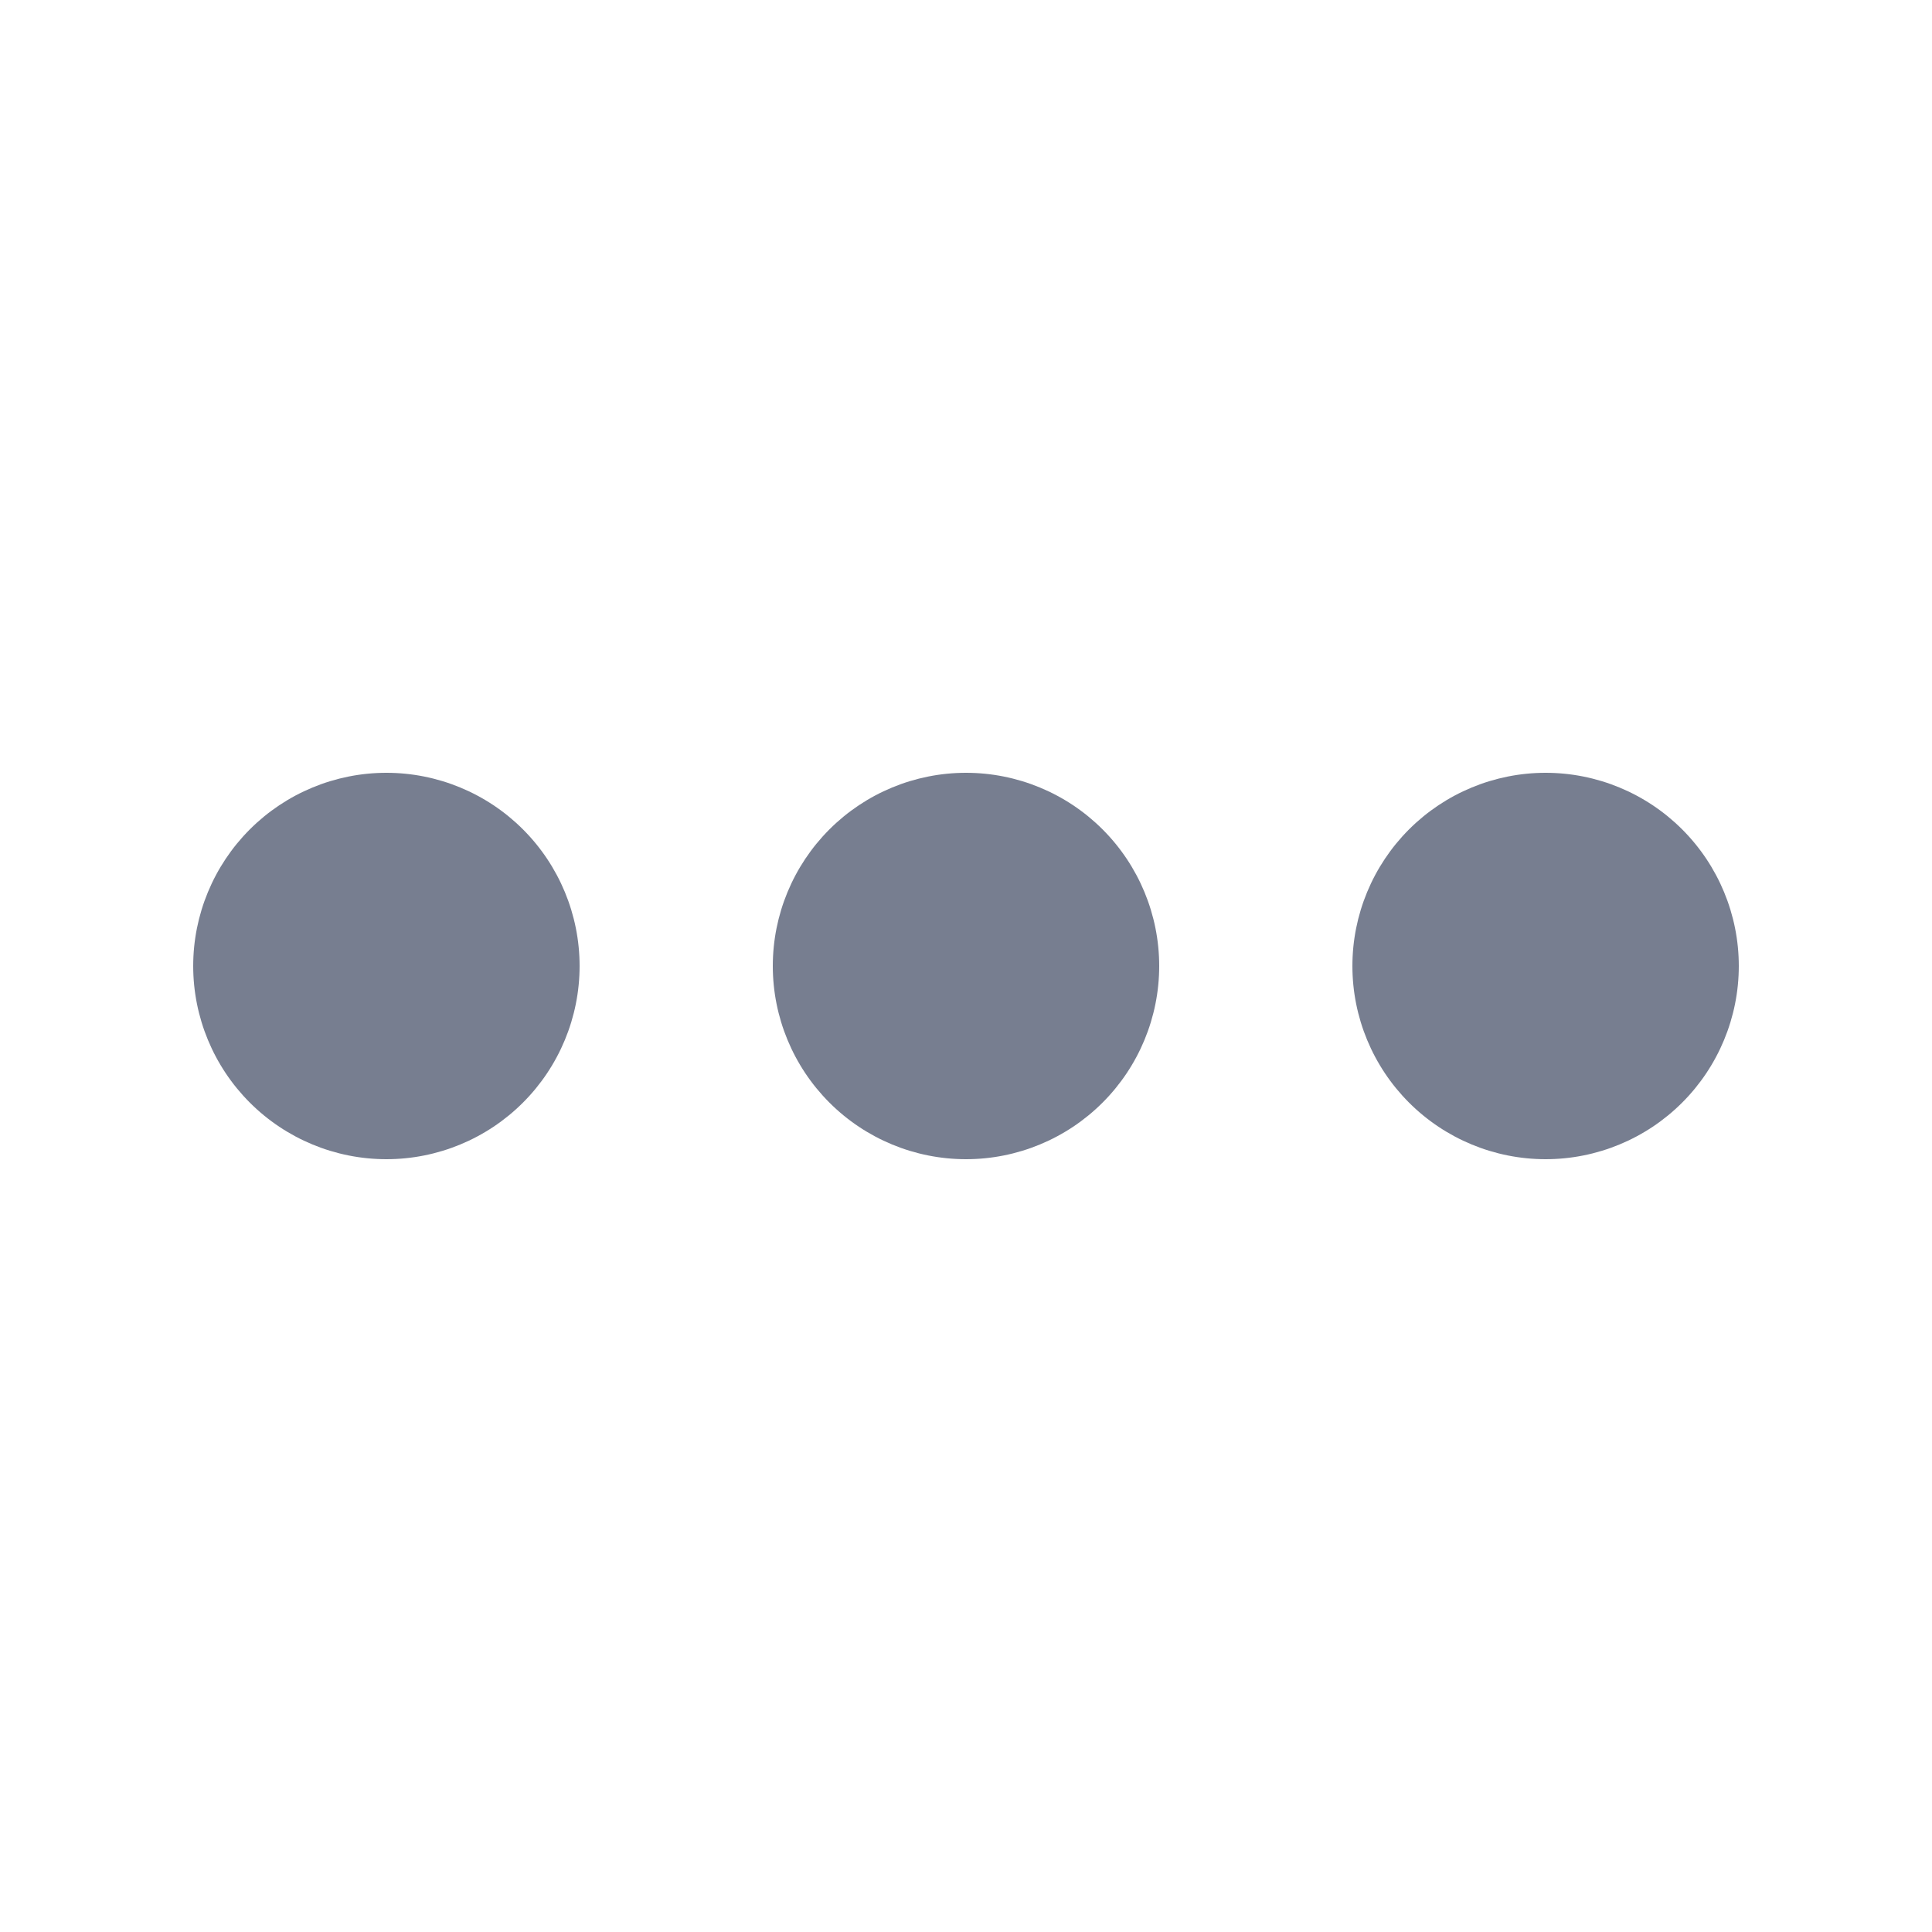
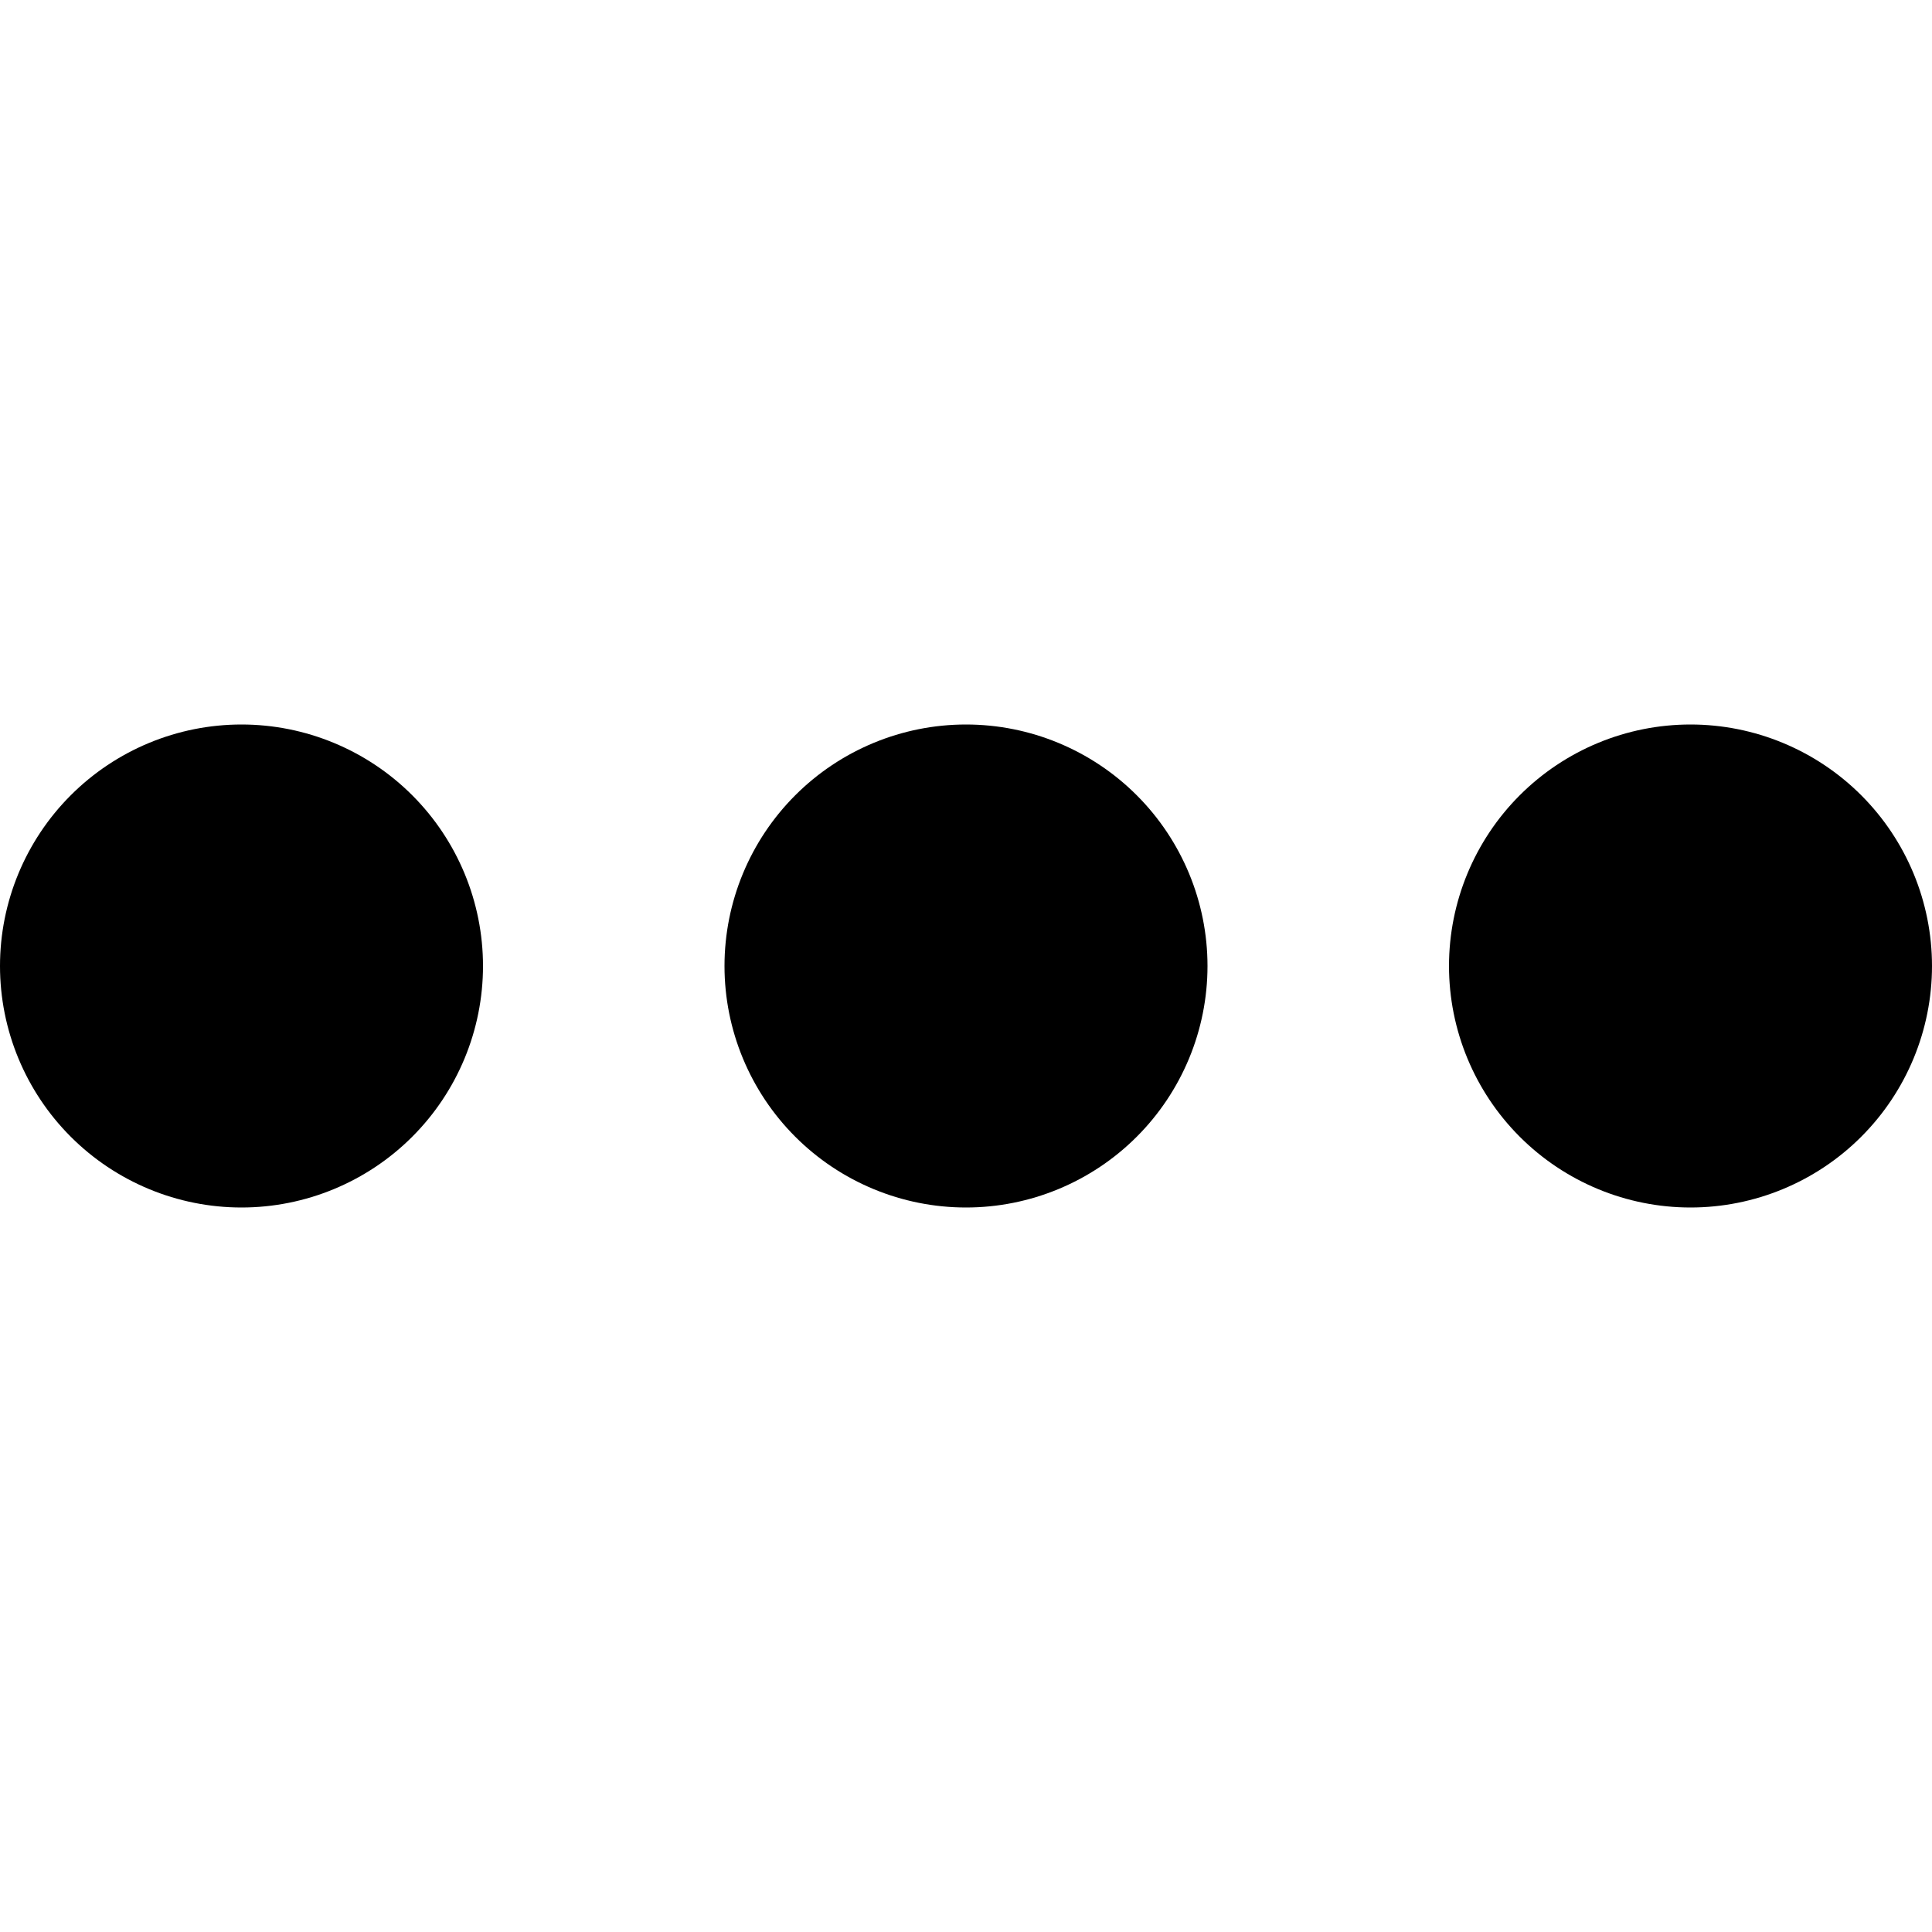
- <svg xmlns="http://www.w3.org/2000/svg" width="20" height="20" viewBox="0 0 20 20" fill="none">
-   <path d="M6 10C6 10.53 5.789 11.039 5.414 11.414C5.039 11.789 4.53 12 4 12C3.47 12 2.961 11.789 2.586 11.414C2.211 11.039 2 10.53 2 10C2 9.47 2.211 8.961 2.586 8.586C2.961 8.211 3.47 8 4 8C4.53 8 5.039 8.211 5.414 8.586C5.789 8.961 6 9.47 6 10ZM12 10C12 10.53 11.789 11.039 11.414 11.414C11.039 11.789 10.53 12 10 12C9.47 12 8.961 11.789 8.586 11.414C8.211 11.039 8 10.53 8 10C8 9.47 8.211 8.961 8.586 8.586C8.961 8.211 9.47 8 10 8C10.53 8 11.039 8.211 11.414 8.586C11.789 8.961 12 9.47 12 10ZM16 12C16.53 12 17.039 11.789 17.414 11.414C17.789 11.039 18 10.53 18 10C18 9.47 17.789 8.961 17.414 8.586C17.039 8.211 16.53 8 16 8C15.47 8 14.961 8.211 14.586 8.586C14.211 8.961 14 9.47 14 10C14 10.53 14.211 11.039 14.586 11.414C14.961 11.789 15.47 12 16 12Z" fill="#777E90" />
+ <svg xmlns="http://www.w3.org/2000/svg" fill="none" height="16" viewBox="0 0 16 16" width="16">
+   <path d="m4 8c0 .53-.211 1.039-.586 1.414-.375.375-.884.586-1.414.586s-1.039-.211-1.414-.586c-.375-.375-.586-.884-.586-1.414s.211-1.039.586-1.414c.375-.375.884-.586 1.414-.586s1.039.211 1.414.586c.375.375.586.884.586 1.414zm6 0c0 .53-.211 1.039-.586 1.414-.375.375-.884.586-1.414.586s-1.039-.211-1.414-.586c-.375-.375-.586-.884-.586-1.414s.211-1.039.586-1.414c.375-.375.884-.586 1.414-.586s1.039.211 1.414.586c.375.375.586.884.586 1.414zm4 2c.53 0 1.039-.211 1.414-.586.375-.375.586-.884.586-1.414s-.211-1.039-.586-1.414-.884-.586-1.414-.586-1.039.211-1.414.586-.586.884-.586 1.414.211 1.039.586 1.414c.375.375.884.586 1.414.586z" fill="currentColor" />
</svg>
